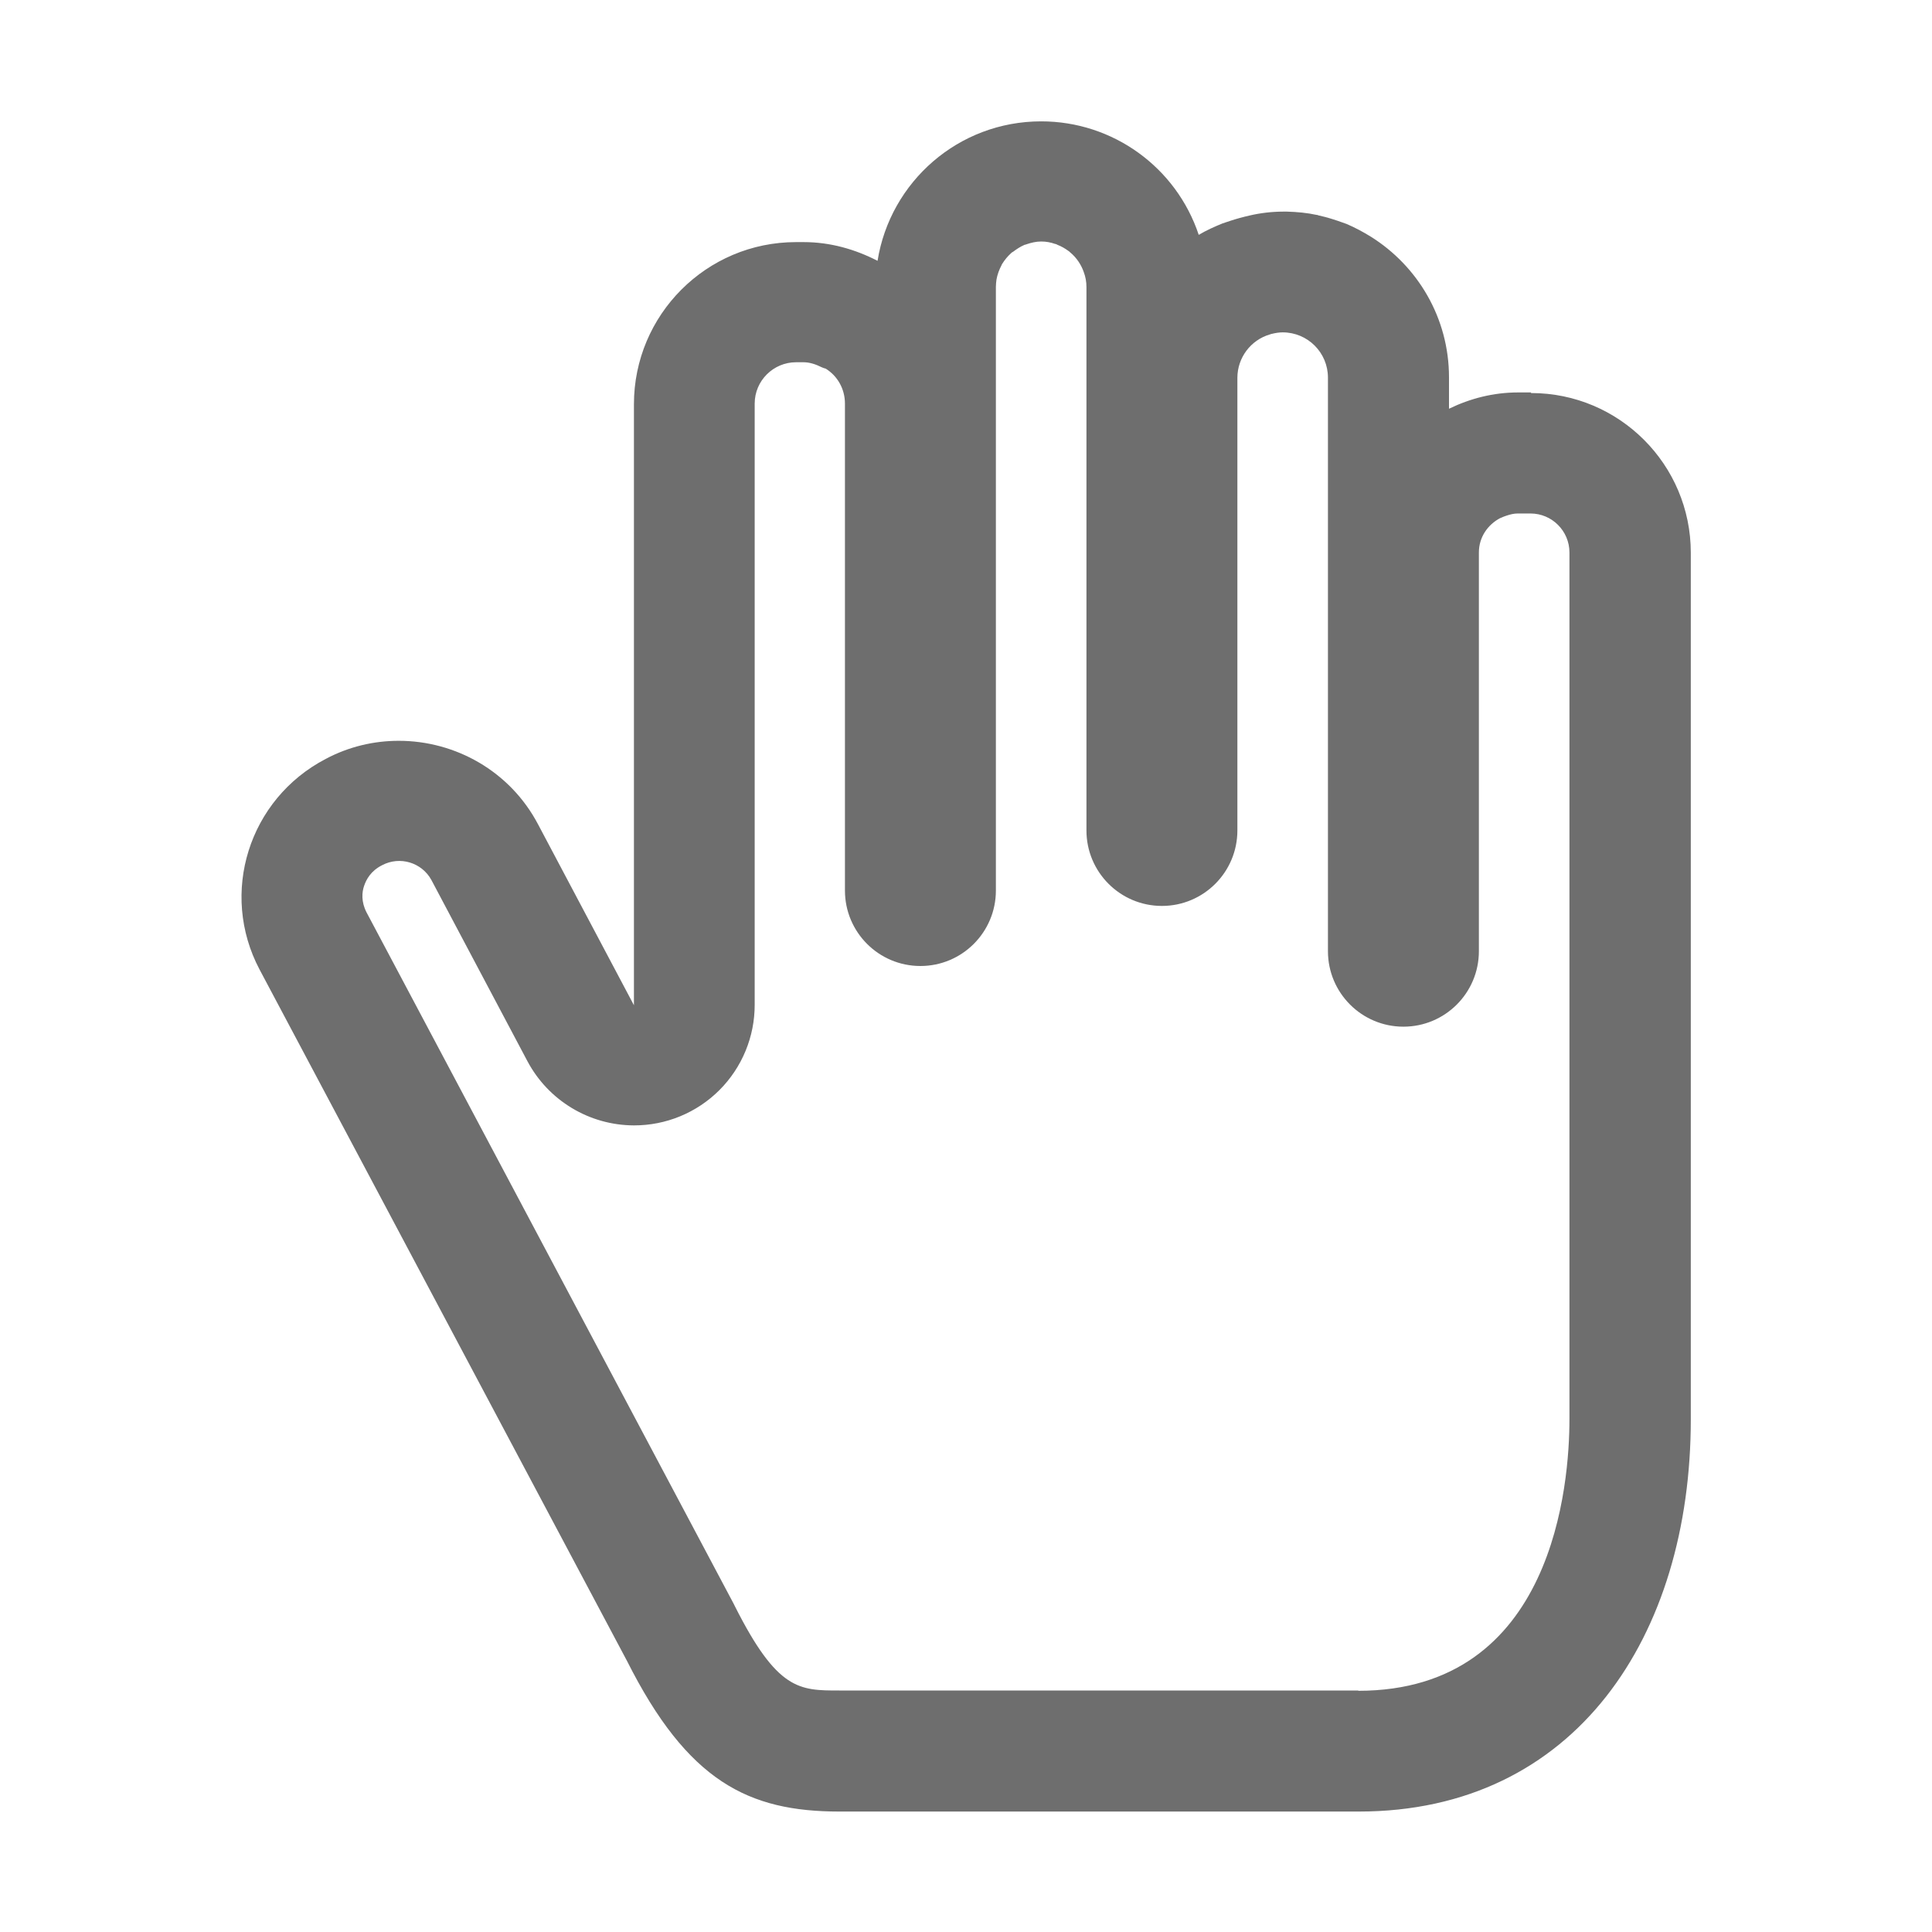
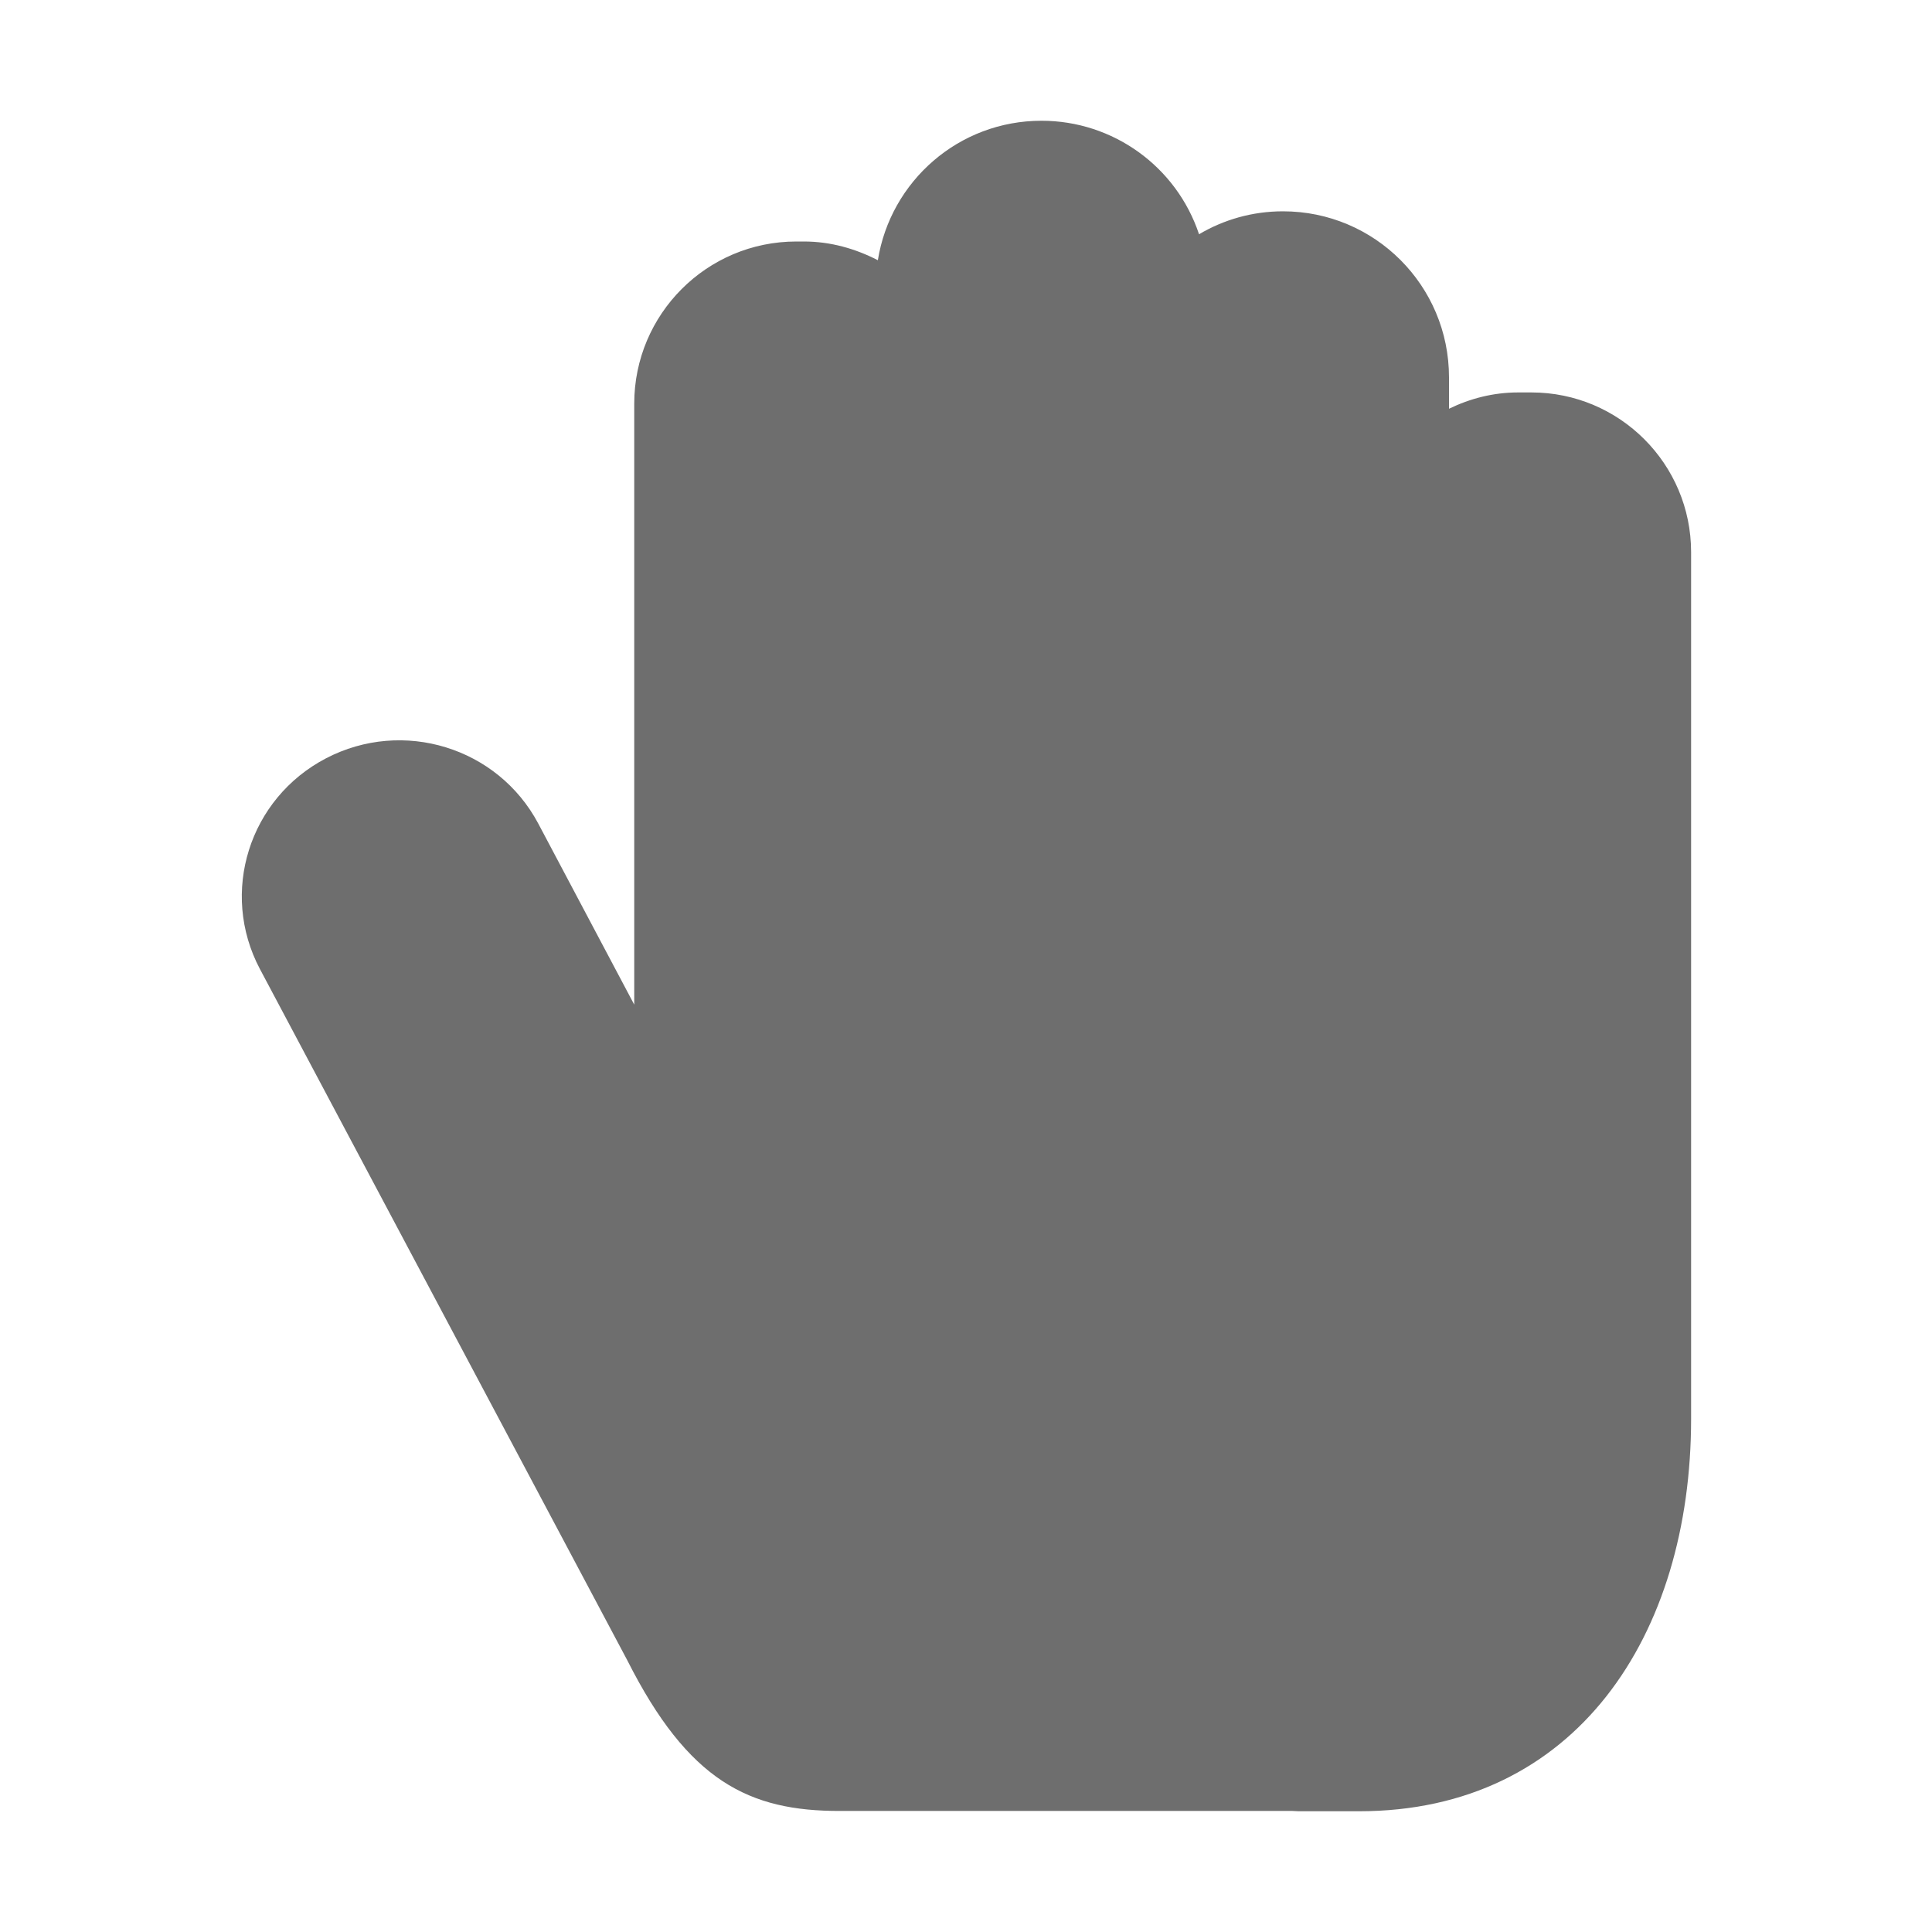
<svg xmlns="http://www.w3.org/2000/svg" viewBox="0 0 64 64">
  <path fill="none" d="M0 0h64v64H0z" />
-   <path d="M50.71 13h-.42c-.82 0-1.59.2-2.29.54V12.5c0-1.97-1.04-3.69-2.59-4.66-.26-.16-.52-.3-.8-.42-.05-.02-.09-.03-.14-.05-.25-.09-.5-.17-.77-.23-.02 0-.04-.01-.06-.02h-.02c-.32-.07-.65-.1-.99-.11h-.13a5 5 0 0 0-1.11.13c-.22.05-.44.11-.65.18-.08.03-.16.05-.24.08-.27.11-.54.23-.79.38a5.5 5.5 0 0 0-5.22-3.76c-2.74 0-5 2-5.42 4.62-.74-.38-1.56-.62-2.45-.62h-.25c-2.97 0-5.37 2.41-5.37 5.37V33.3l-3.18-6c-.93-1.76-2.74-2.76-4.61-2.76-.82 0-1.65.19-2.42.6-2.55 1.33-3.53 4.45-2.19 6.98l12.17 22.9c2.01 3.99 4.02 4.99 7.04 4.99h17.2c7.18 0 11-5.82 11-12.99V18.31c0-2.92-2.37-5.29-5.29-5.29ZM45 56H27.8c-1.32 0-2.05 0-3.46-2.8-.01-.03-.03-.05-.04-.08l-12.16-22.9c-.18-.35-.15-.67-.08-.87.07-.21.22-.5.6-.69a1.214 1.214 0 0 1 1.63.49l3.18 6A4.01 4.01 0 0 0 21 37.28a3.99 3.99 0 0 0 4-4V13.37c0-.76.62-1.37 1.37-1.37h.25c.19 0 .39.06.61.17.04.02.08.03.12.04.39.24.64.67.64 1.16V29.5a2.5 2.5 0 0 0 5 0v-20c0-.08.01-.16.02-.24.03-.17.09-.33.17-.48 0-.01.01-.03.02-.04.08-.13.18-.25.29-.35a.2.2 0 0 1 .07-.05c.12-.09.24-.17.38-.23.02 0 .04-.01.07-.02.15-.05.31-.09.48-.09s.32.03.46.08c.03 0 .06.02.08.03.13.05.25.12.36.2.02.01.04.03.06.05.22.18.37.42.45.65.06.16.09.32.09.5v18a2.5 2.5 0 0 0 5 0v-15a1.5 1.5 0 0 1 1.07-1.43c.02 0 .04-.02.07-.02.12-.03.24-.05.36-.05.83 0 1.5.67 1.5 1.5v19a2.5 2.5 0 0 0 5 0V18.3c0-.5.29-.92.71-1.14 0 0 .02 0 .03-.01.06-.03.12-.05.18-.07.12-.04.24-.07.37-.07h.42c.71 0 1.29.58 1.29 1.29v28.71c0 2.11-.5 9-7 9Z" fill="#6e6e6e" />
+   <path d="M50.71 13h-.42c-.82 0-1.59.2-2.29.54V12.5C48 9.46 45.54 7 42.5 7c-1.02 0-1.97.28-2.78.76A5.5 5.5 0 0 0 34.5 4c-2.74 0-5 2-5.42 4.62-.74-.38-1.56-.62-2.45-.62h-.25c-2.97 0-5.37 2.41-5.37 5.37v19.91l-3.18-6c-1.34-2.52-4.48-3.49-7.03-2.16s-3.53 4.45-2.19 6.98L20.78 55c2.02 4 4.03 5 7.06 4.99h14.97c.07 0 .14.01.21.01h2c7.18 0 11-5.82 11-13V18.29c0-2.92-2.37-5.29-5.29-5.29Z" fill="#6e6e6e" />
</svg>
